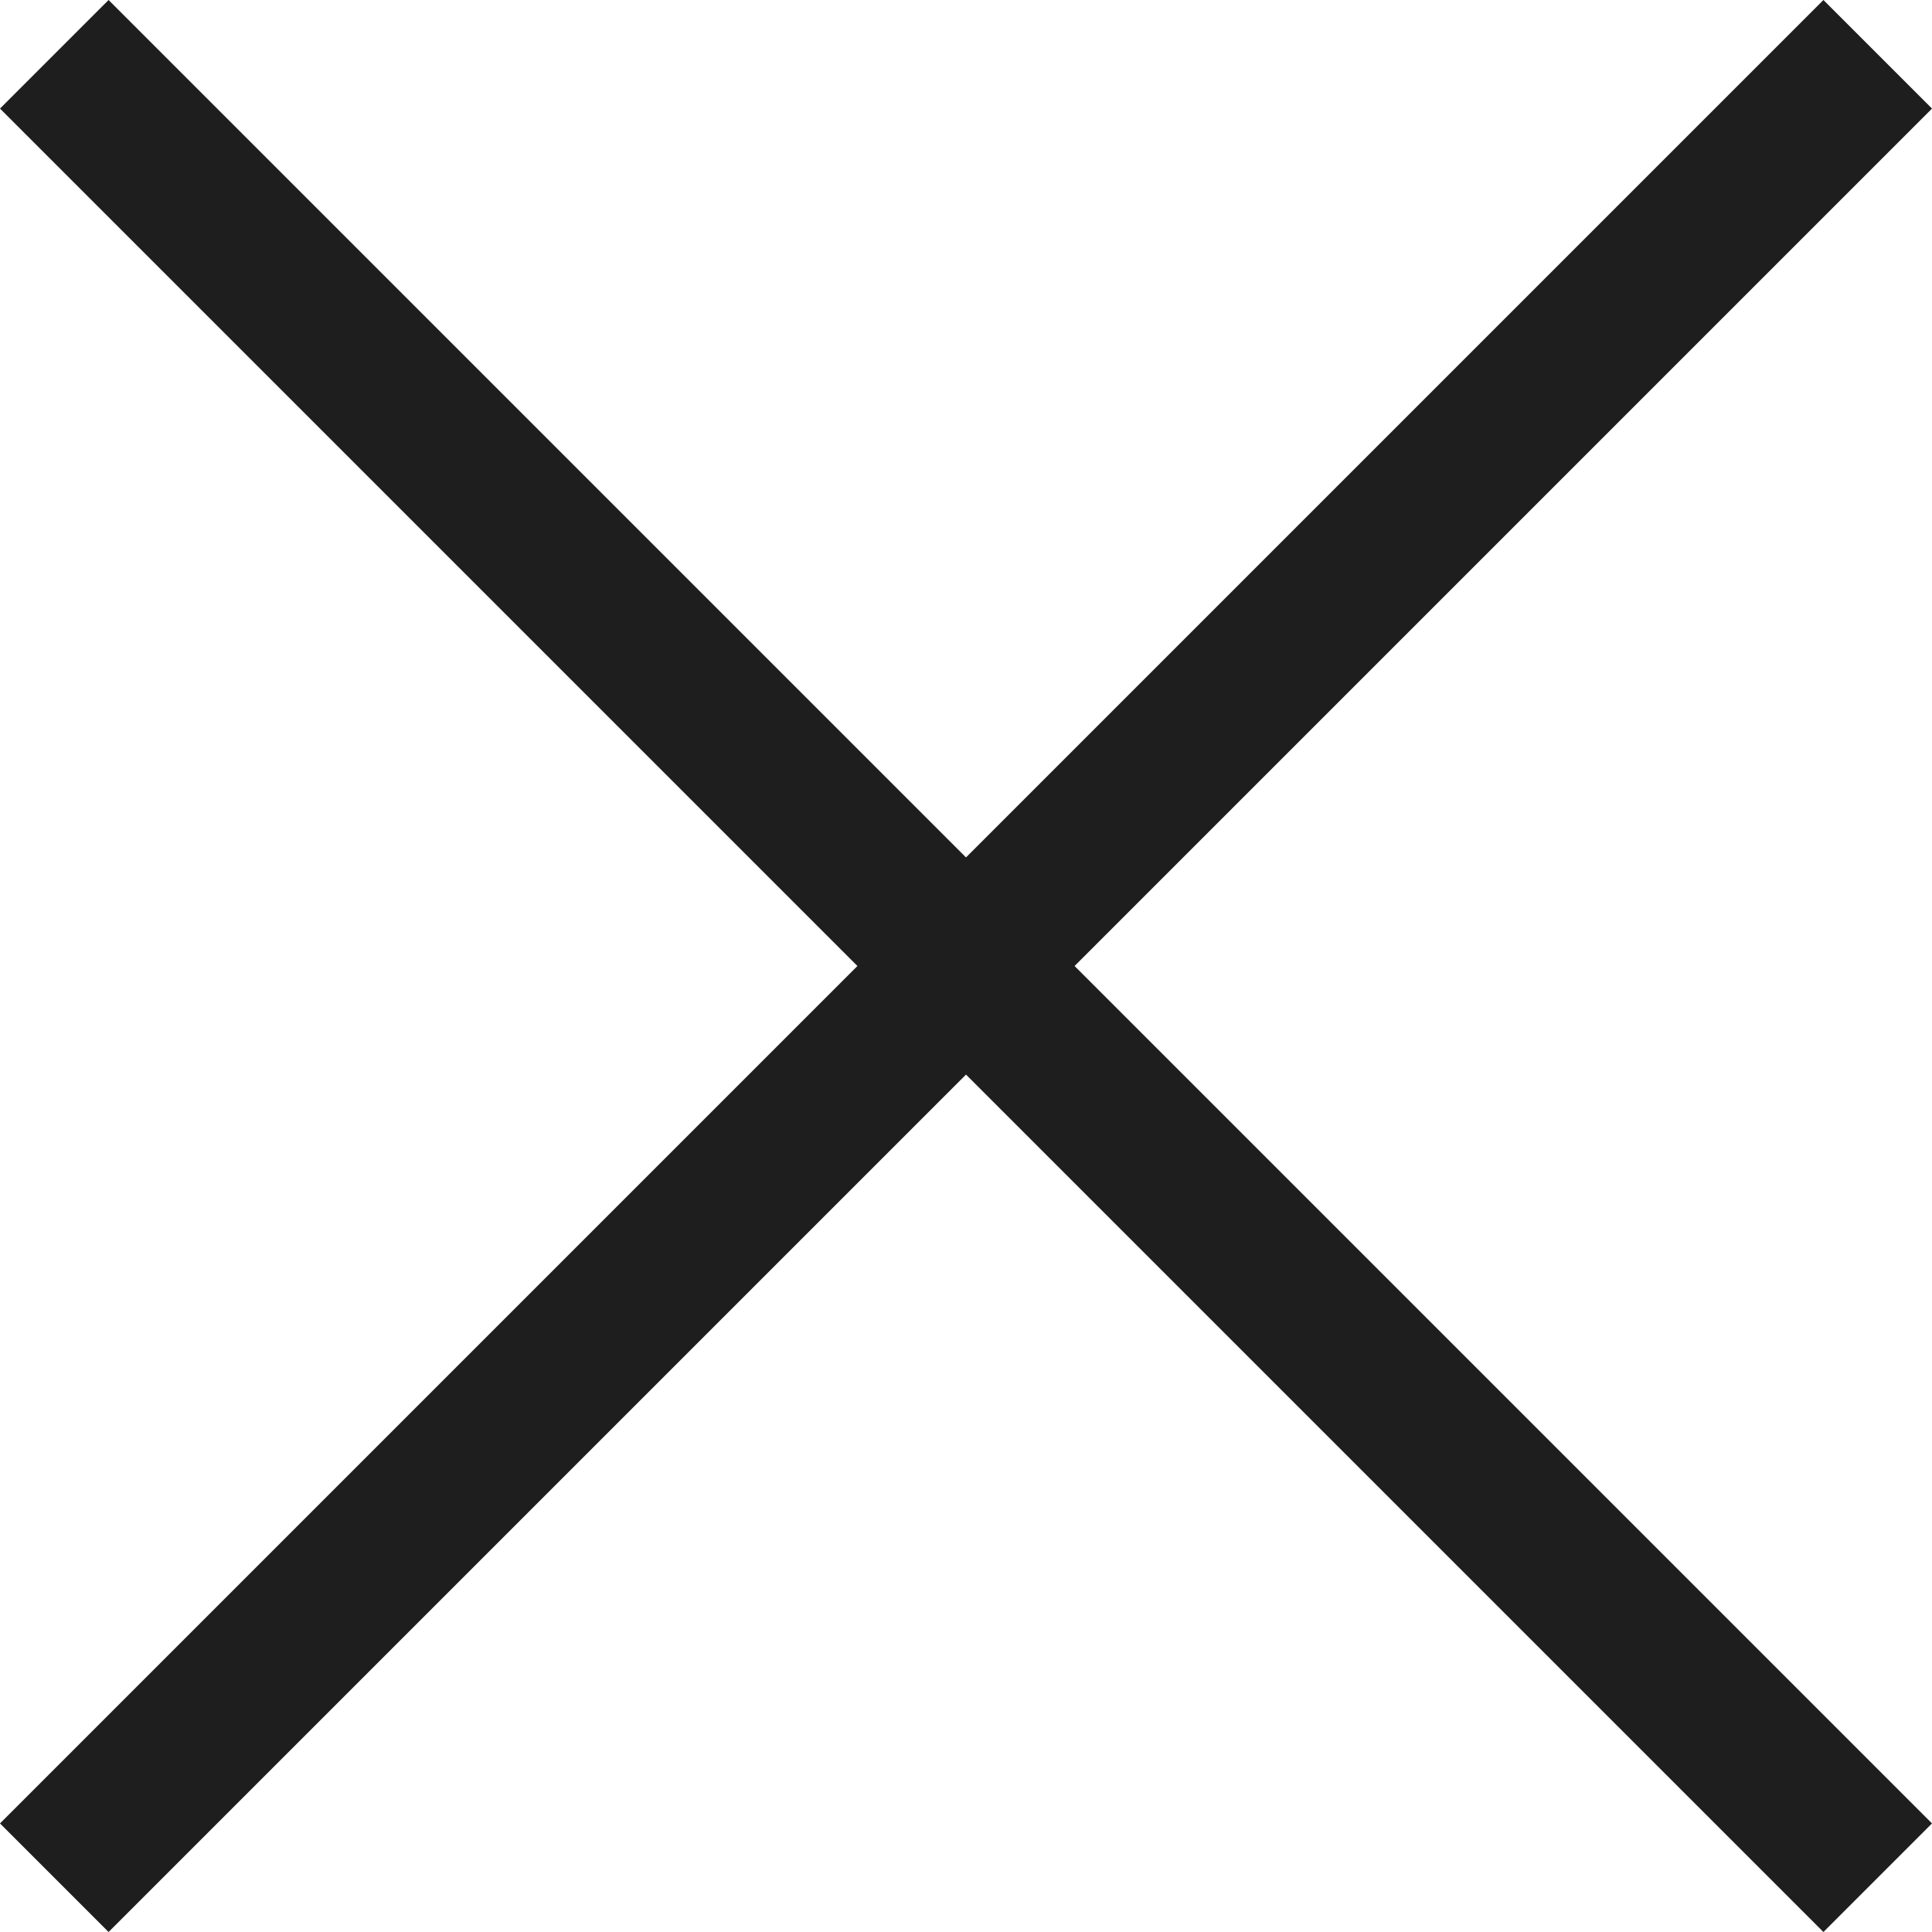
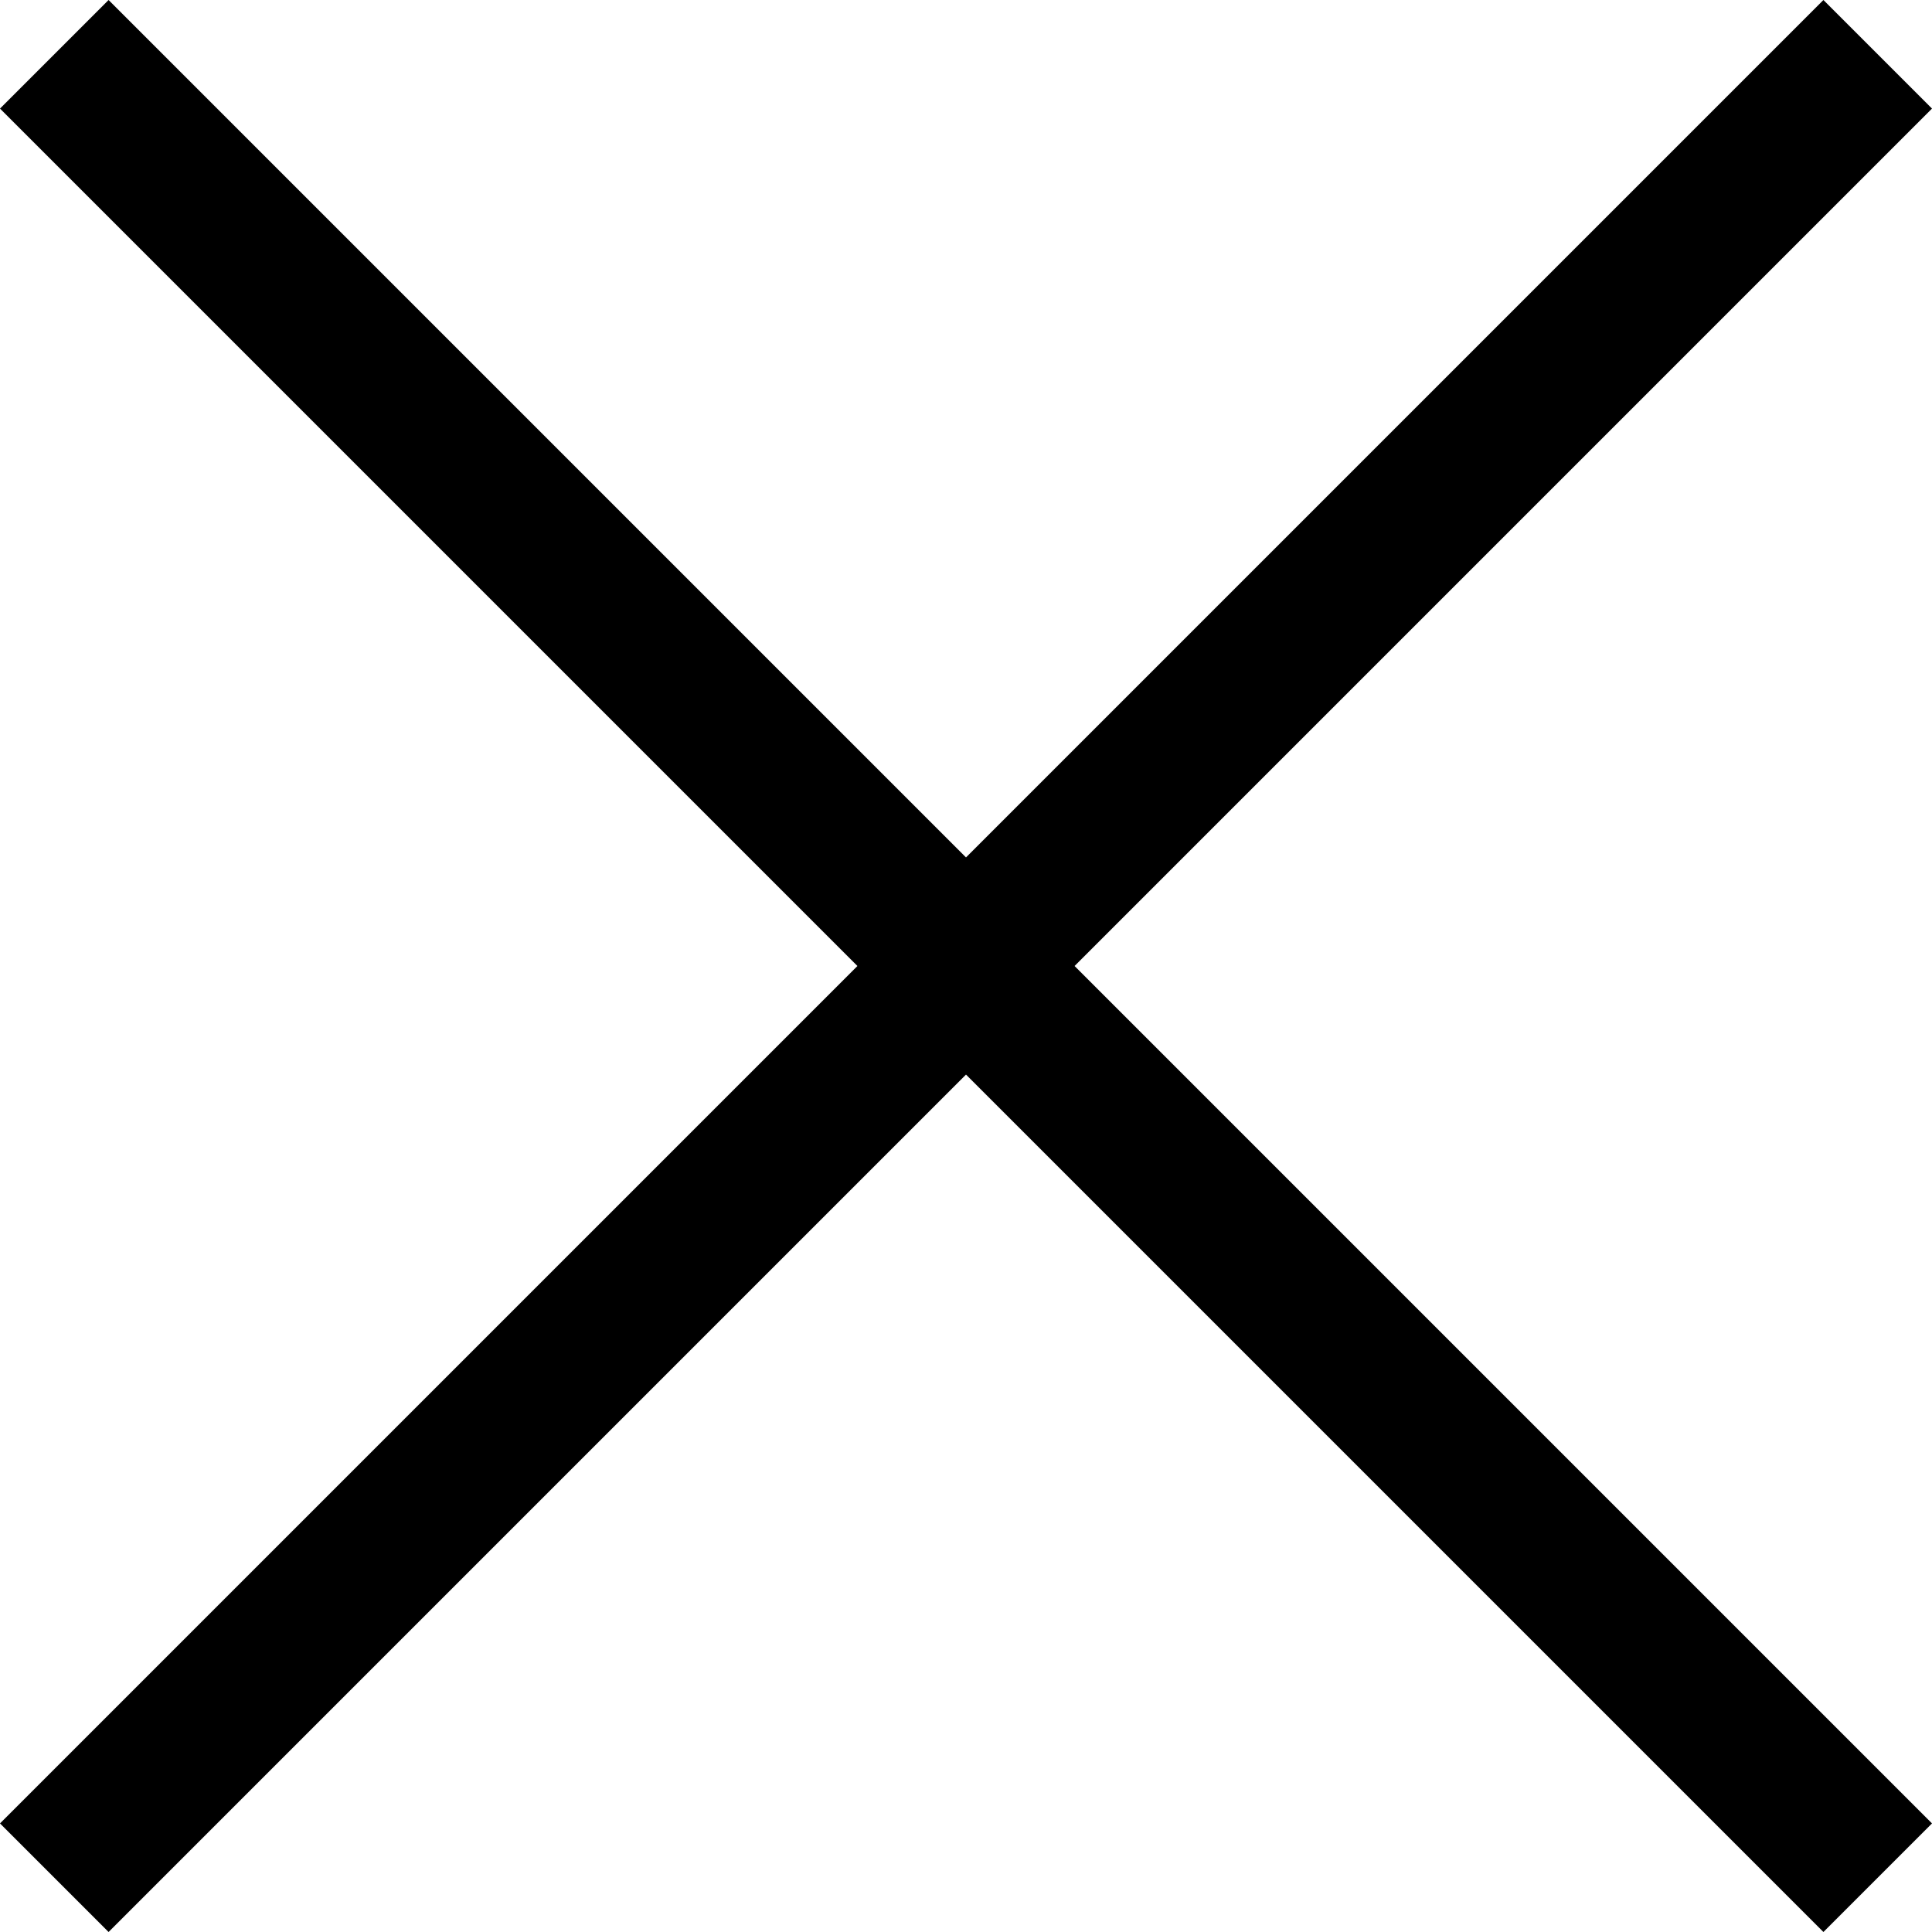
<svg xmlns="http://www.w3.org/2000/svg" width="5" height="5" viewBox="0 0 5 5" fill="none">
-   <path d="M0.281 5L0 4.719L2.219 2.5L0 0.281L0.281 0L2.5 2.219L4.719 0L5 0.281L2.781 2.5L5 4.719L4.719 5L2.5 2.781L0.281 5Z" fill="#1E1E1E" />
+   <path d="M0.281 5L0 4.719L2.219 2.5L0 0.281L0.281 0L2.5 2.219L4.719 0L5 0.281L2.781 2.5L5 4.719L4.719 5L2.5 2.781L0.281 5Z" fill="currentColor" />
</svg>
